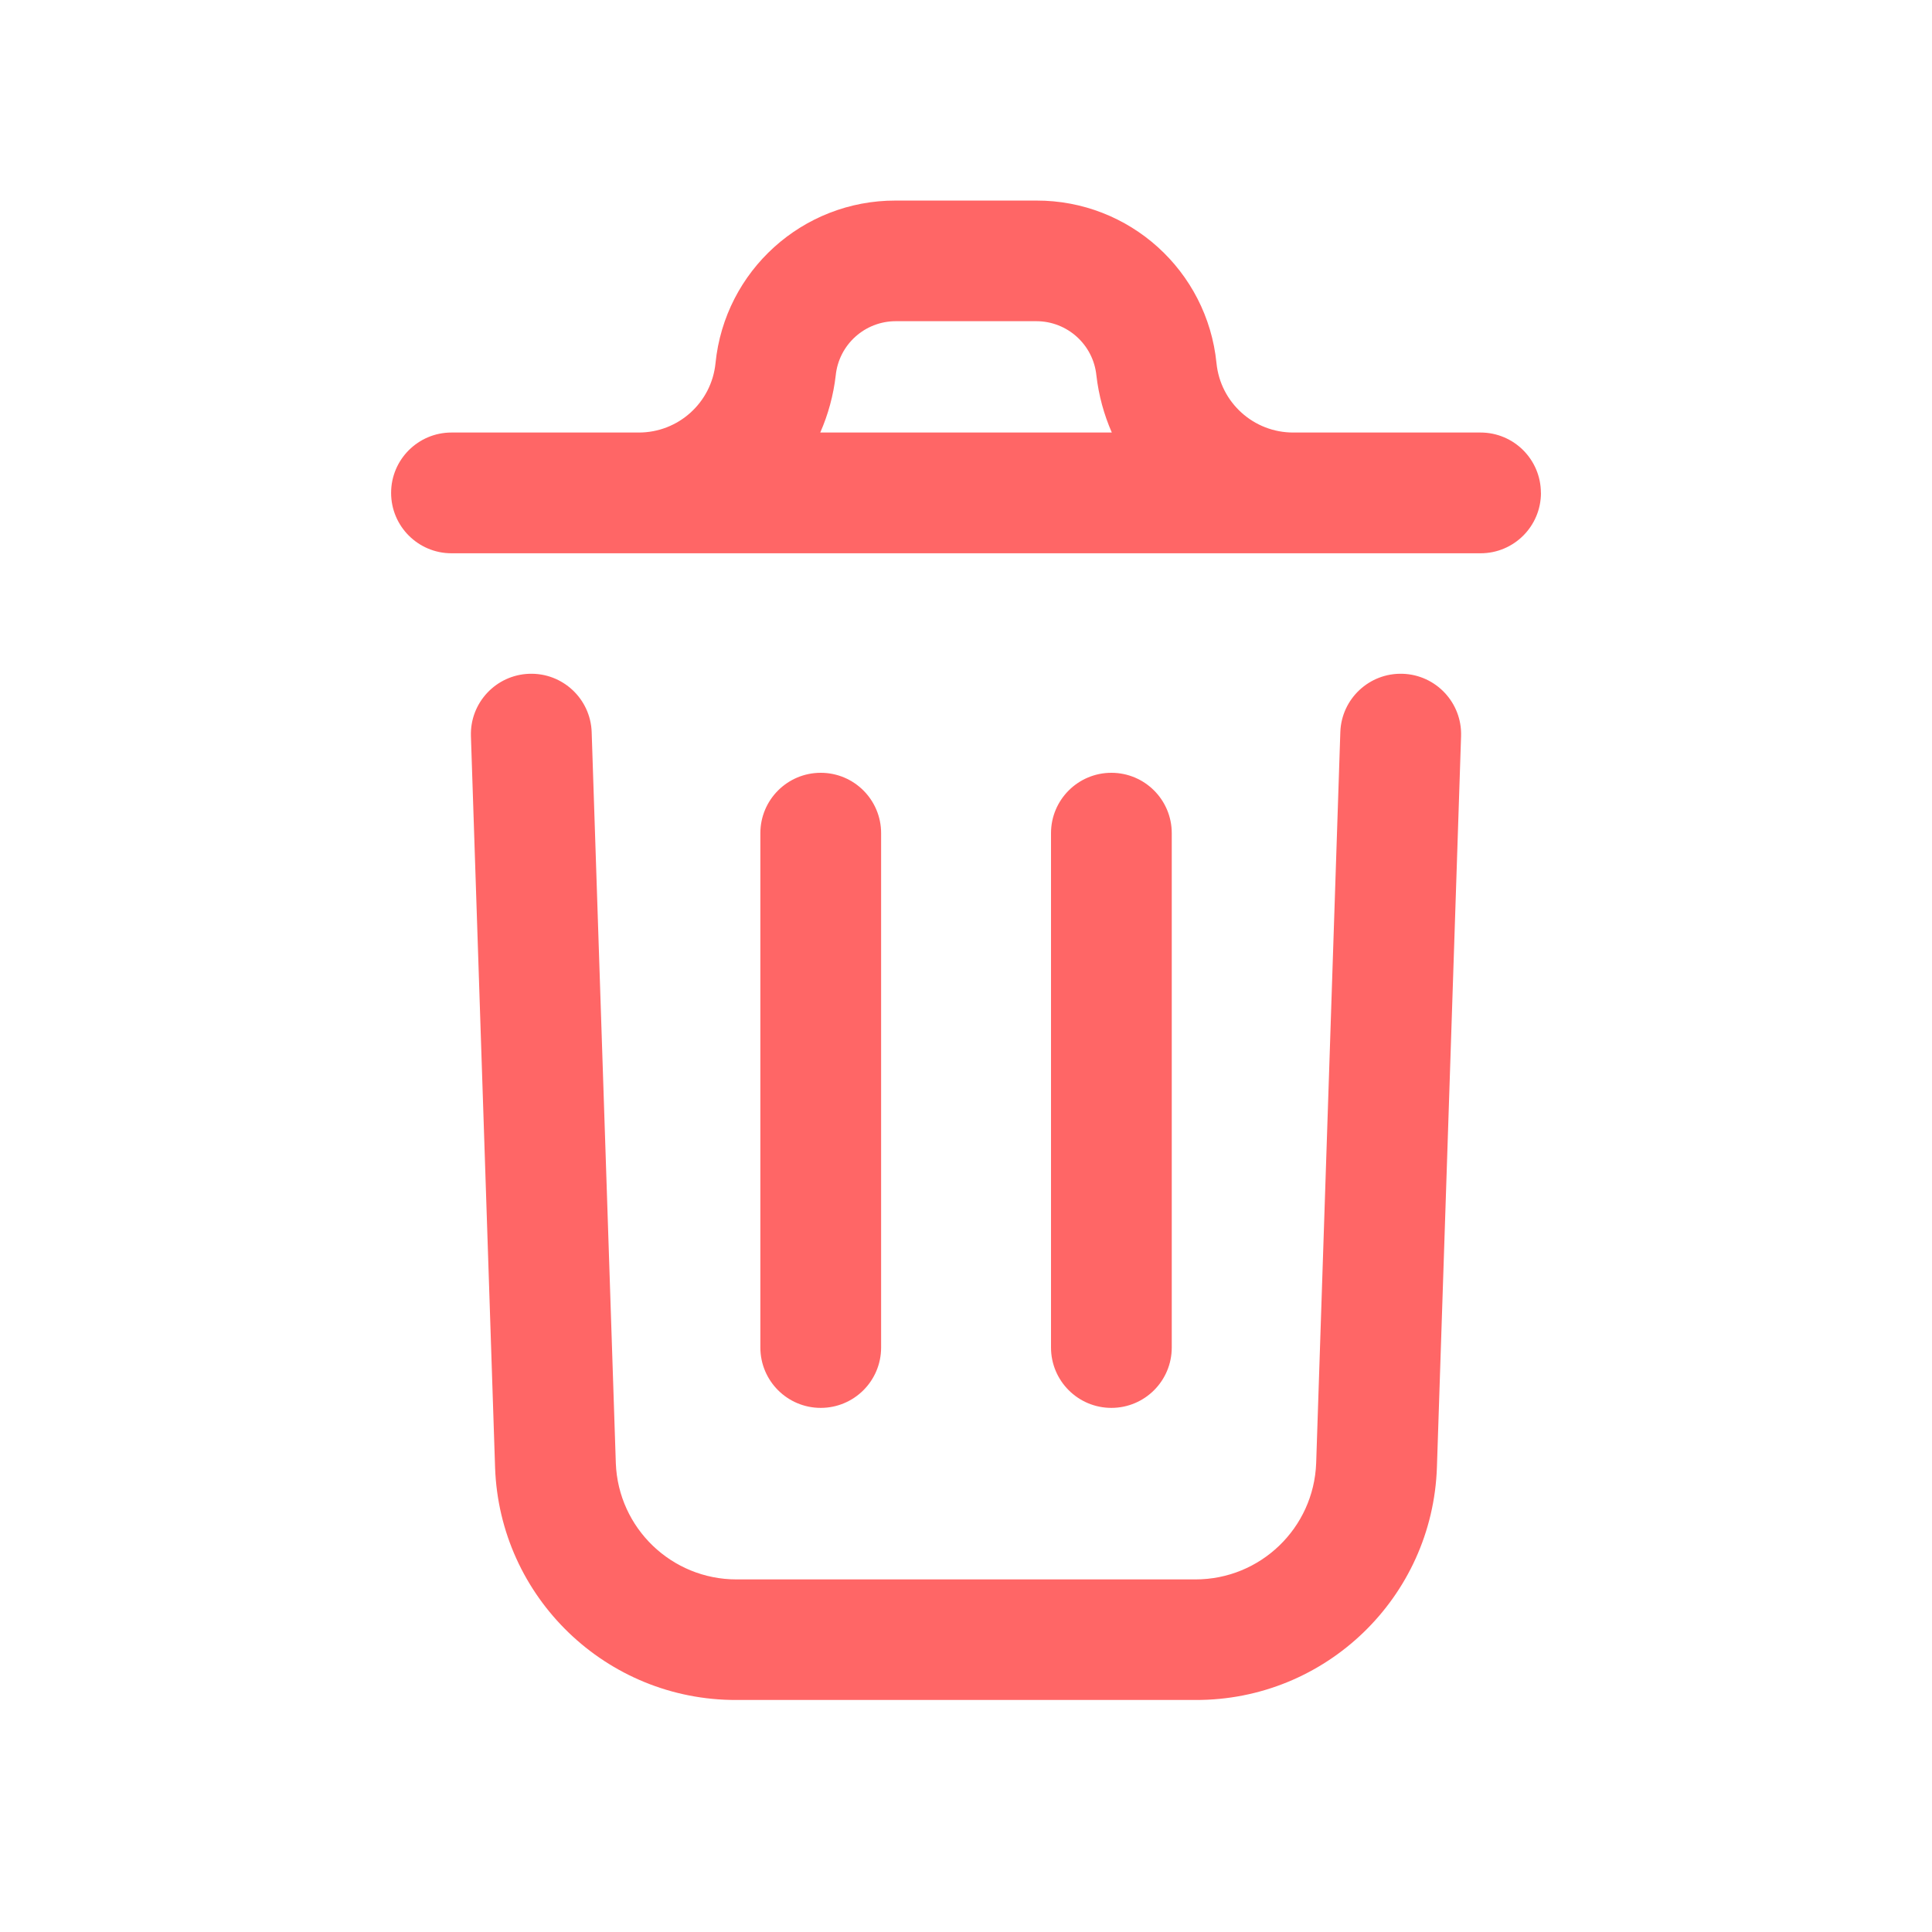
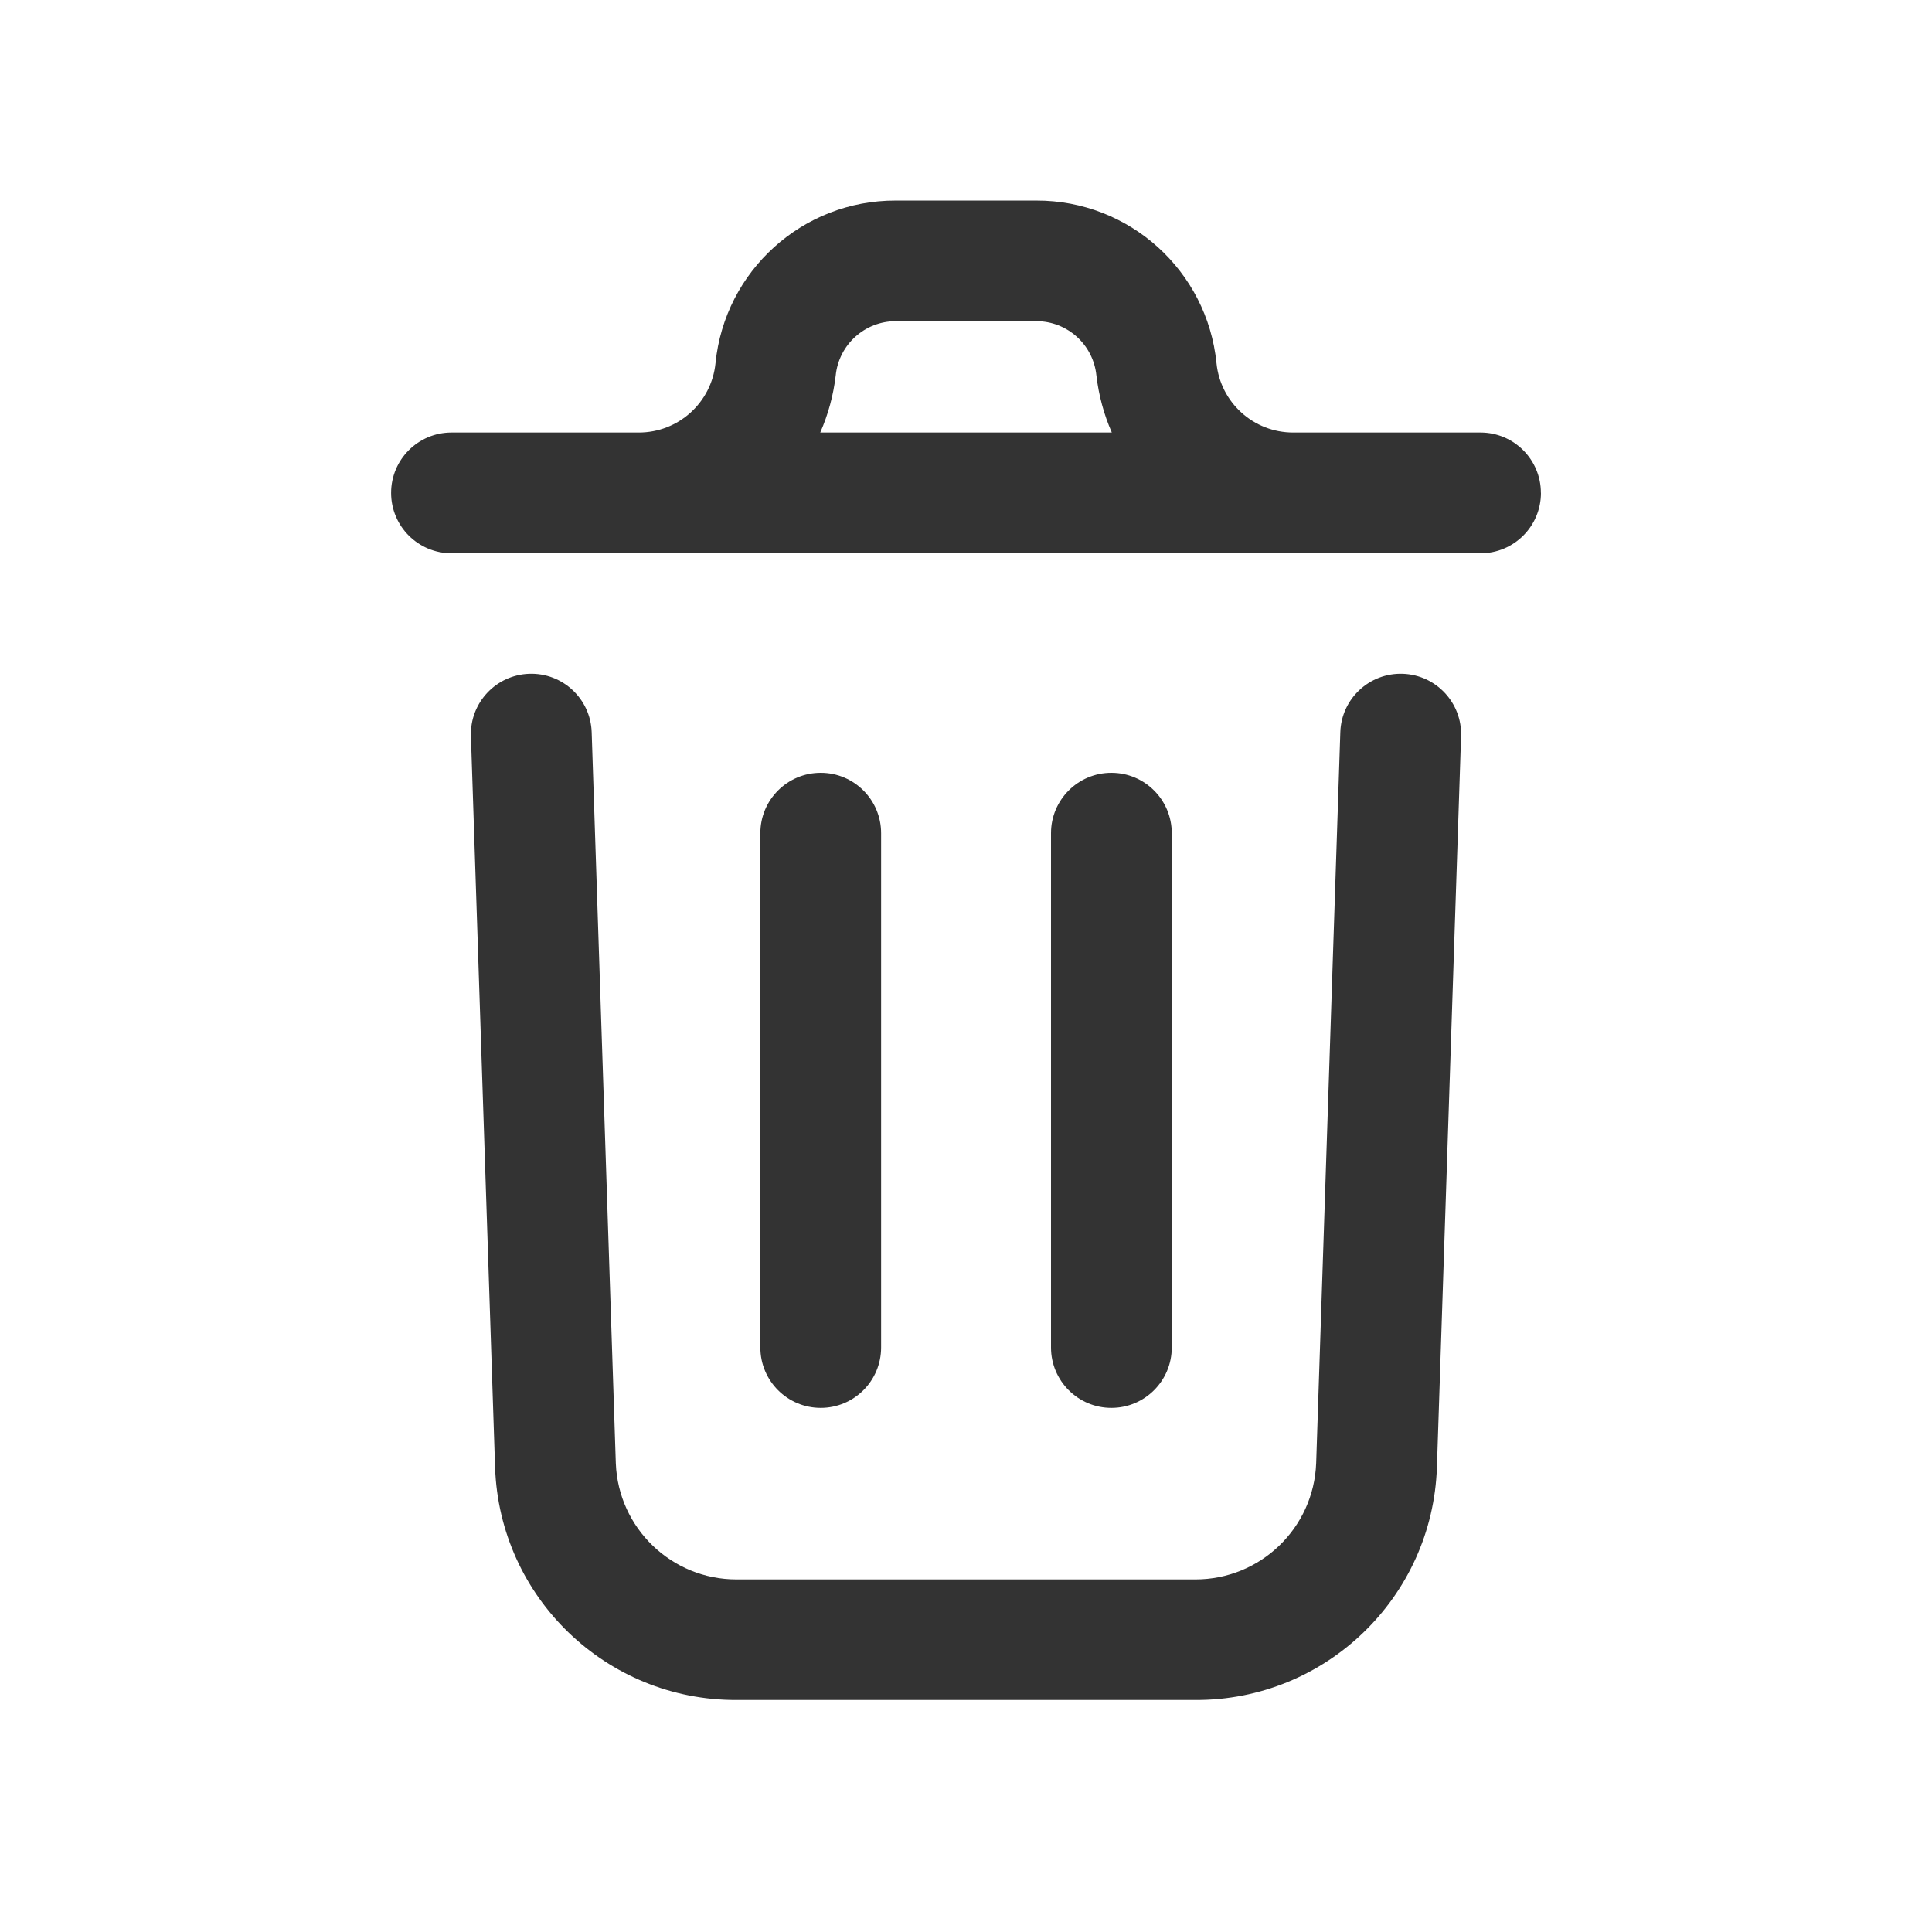
- <svg xmlns="http://www.w3.org/2000/svg" viewBox="0 0 32 32" id="delete" fill="#ff6666">
+ <svg xmlns="http://www.w3.org/2000/svg" viewBox="0 0 32 32" id="delete" fill="#333333">
  <path d="M24.2,12.193,23.8,24.3a3.988,3.988,0,0,1-4,3.857H12.2a3.988,3.988,0,0,1-4-3.853L7.8,12.193a1,1,0,0,1,2-.066l.4,12.11a2,2,0,0,0,2,1.923h7.6a2,2,0,0,0,2-1.927l.4-12.106a1,1,0,0,1,2,.066Zm1.323-4.029a1,1,0,0,1-1,1H7.478a1,1,0,0,1,0-2h3.1a1.276,1.276,0,0,0,1.273-1.148,2.991,2.991,0,0,1,2.984-2.694h2.33a2.991,2.991,0,0,1,2.984,2.694,1.276,1.276,0,0,0,1.273,1.148h3.1A1,1,0,0,1,25.522,8.164Zm-11.936-1h4.828a3.3,3.3,0,0,1-.255-.944,1,1,0,0,0-.994-.9h-2.33a1,1,0,0,0-.994.9A3.3,3.3,0,0,1,13.586,7.164Zm1.007,15.151V13.8a1,1,0,0,0-2,0v8.519a1,1,0,0,0,2,0Zm4.814,0V13.8a1,1,0,0,0-2,0v8.519a1,1,0,0,0,2,0Z" />
</svg>
